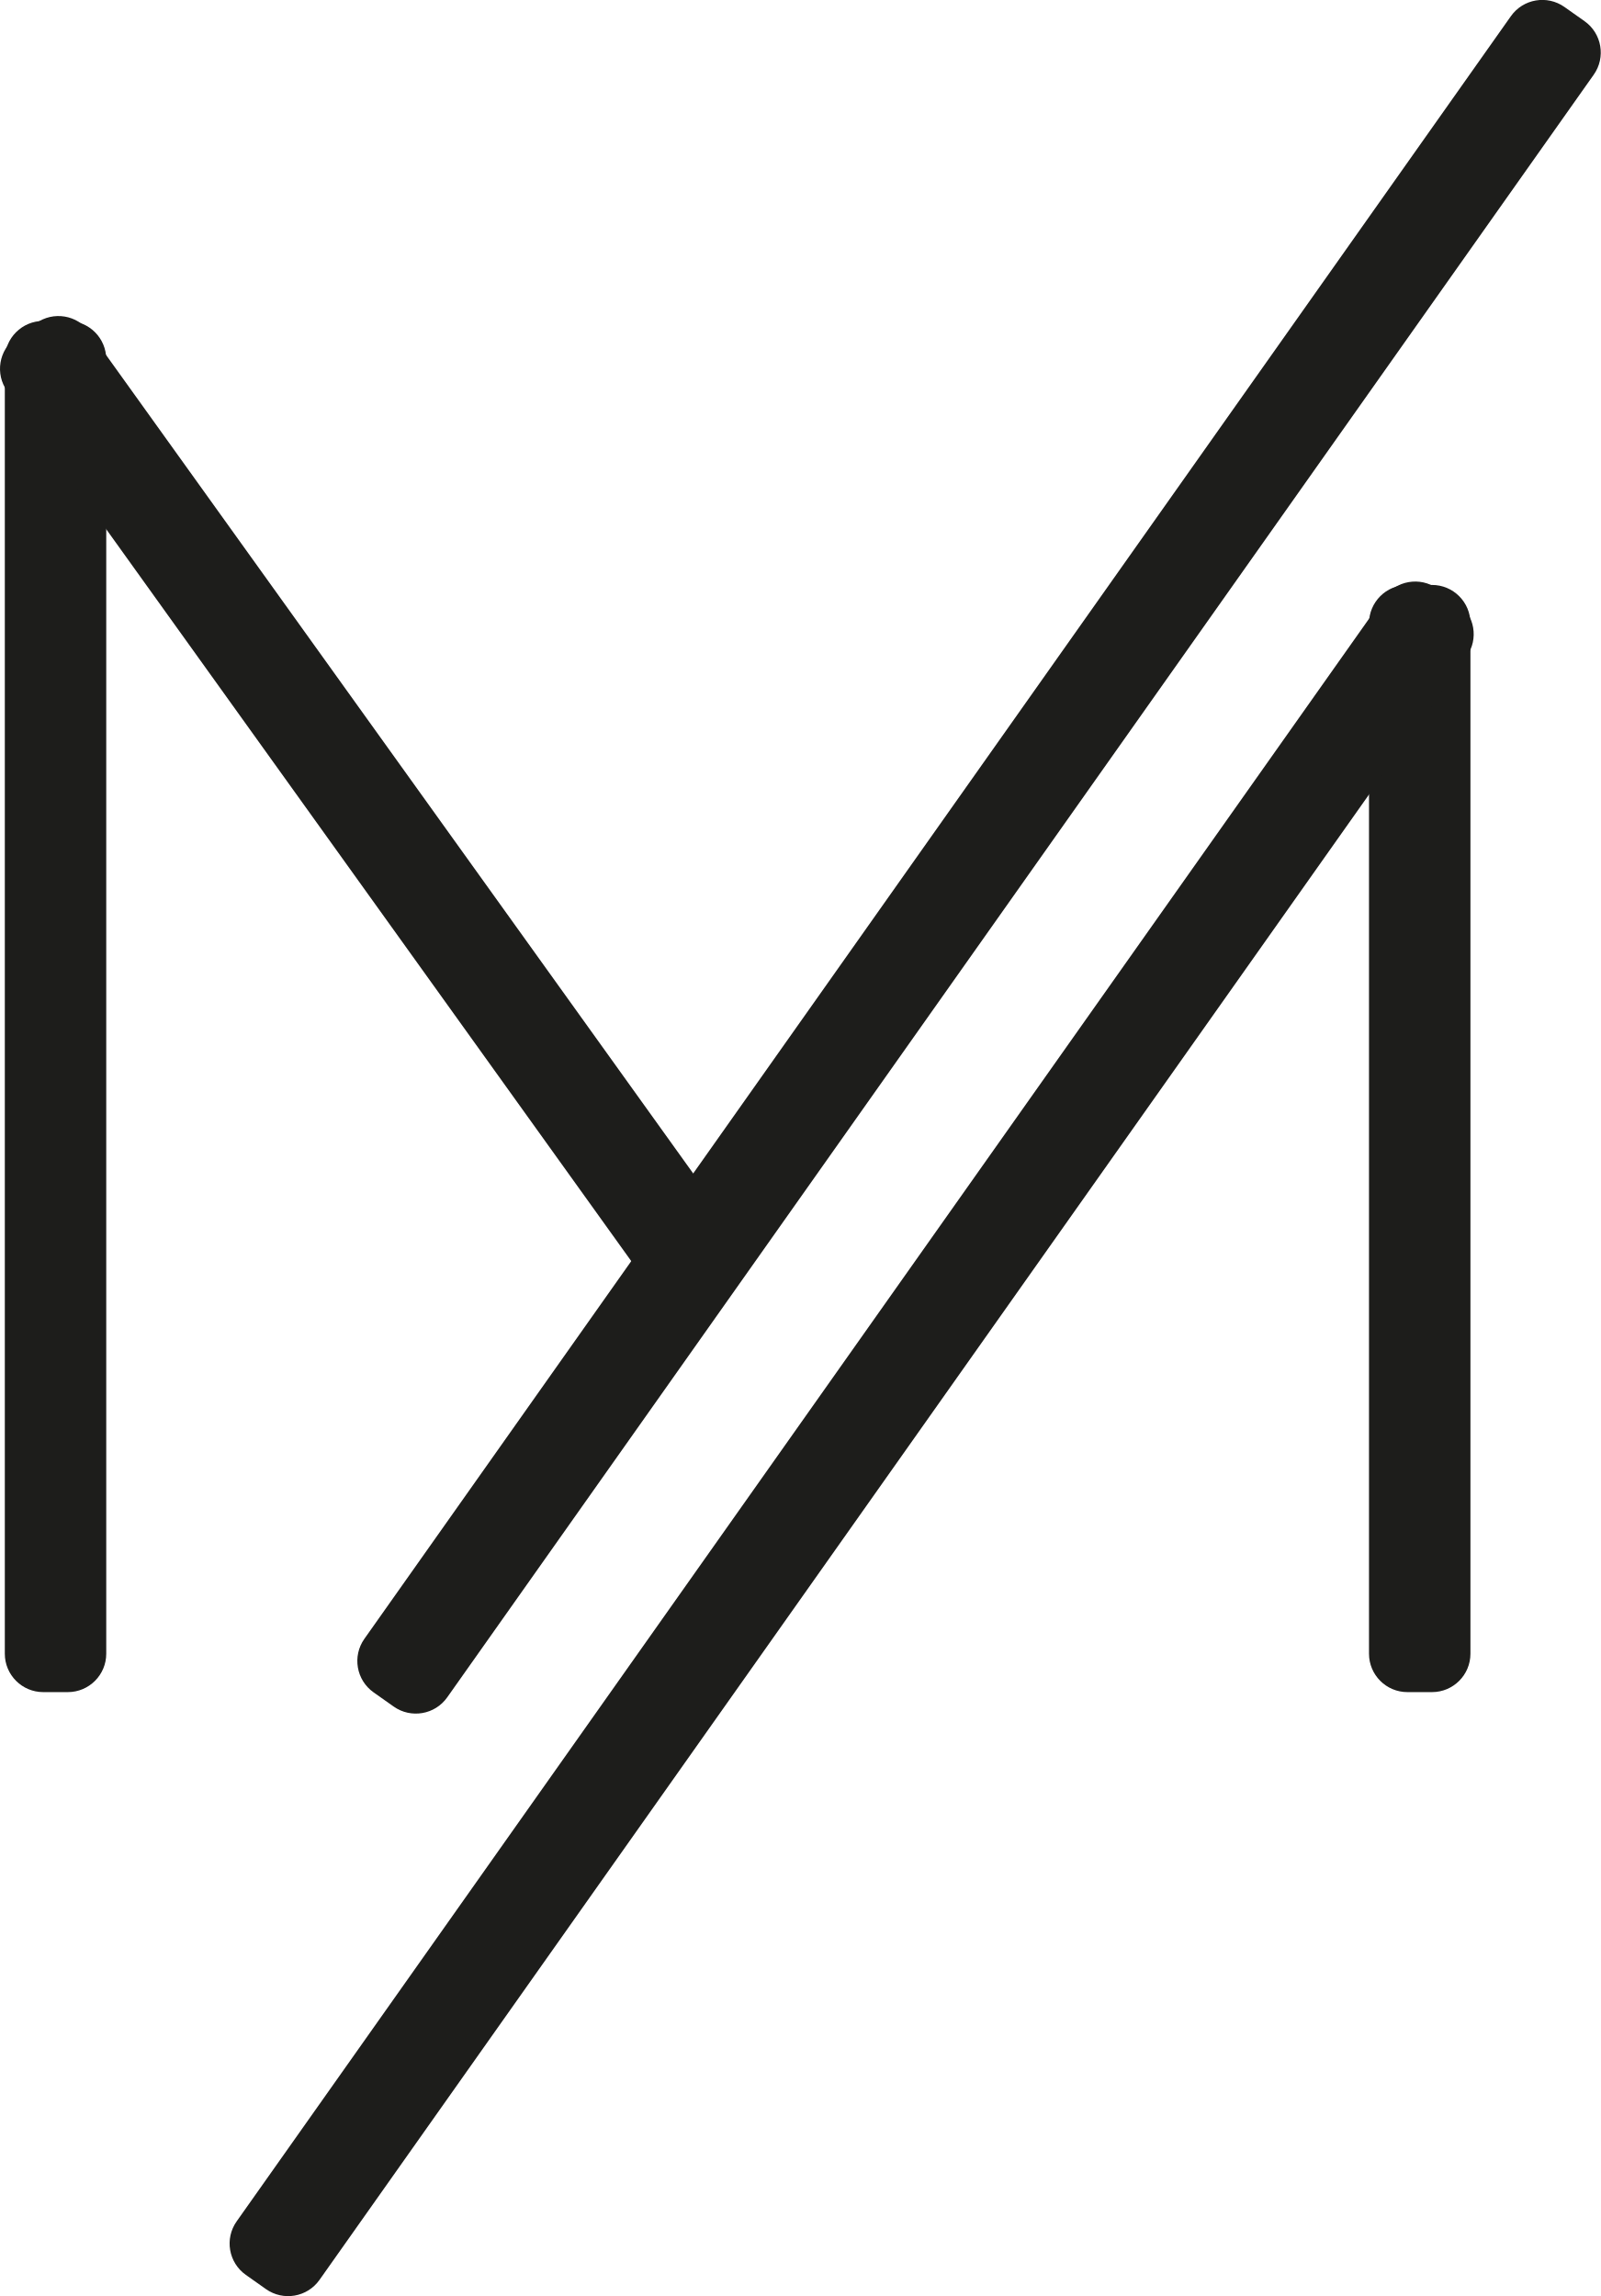
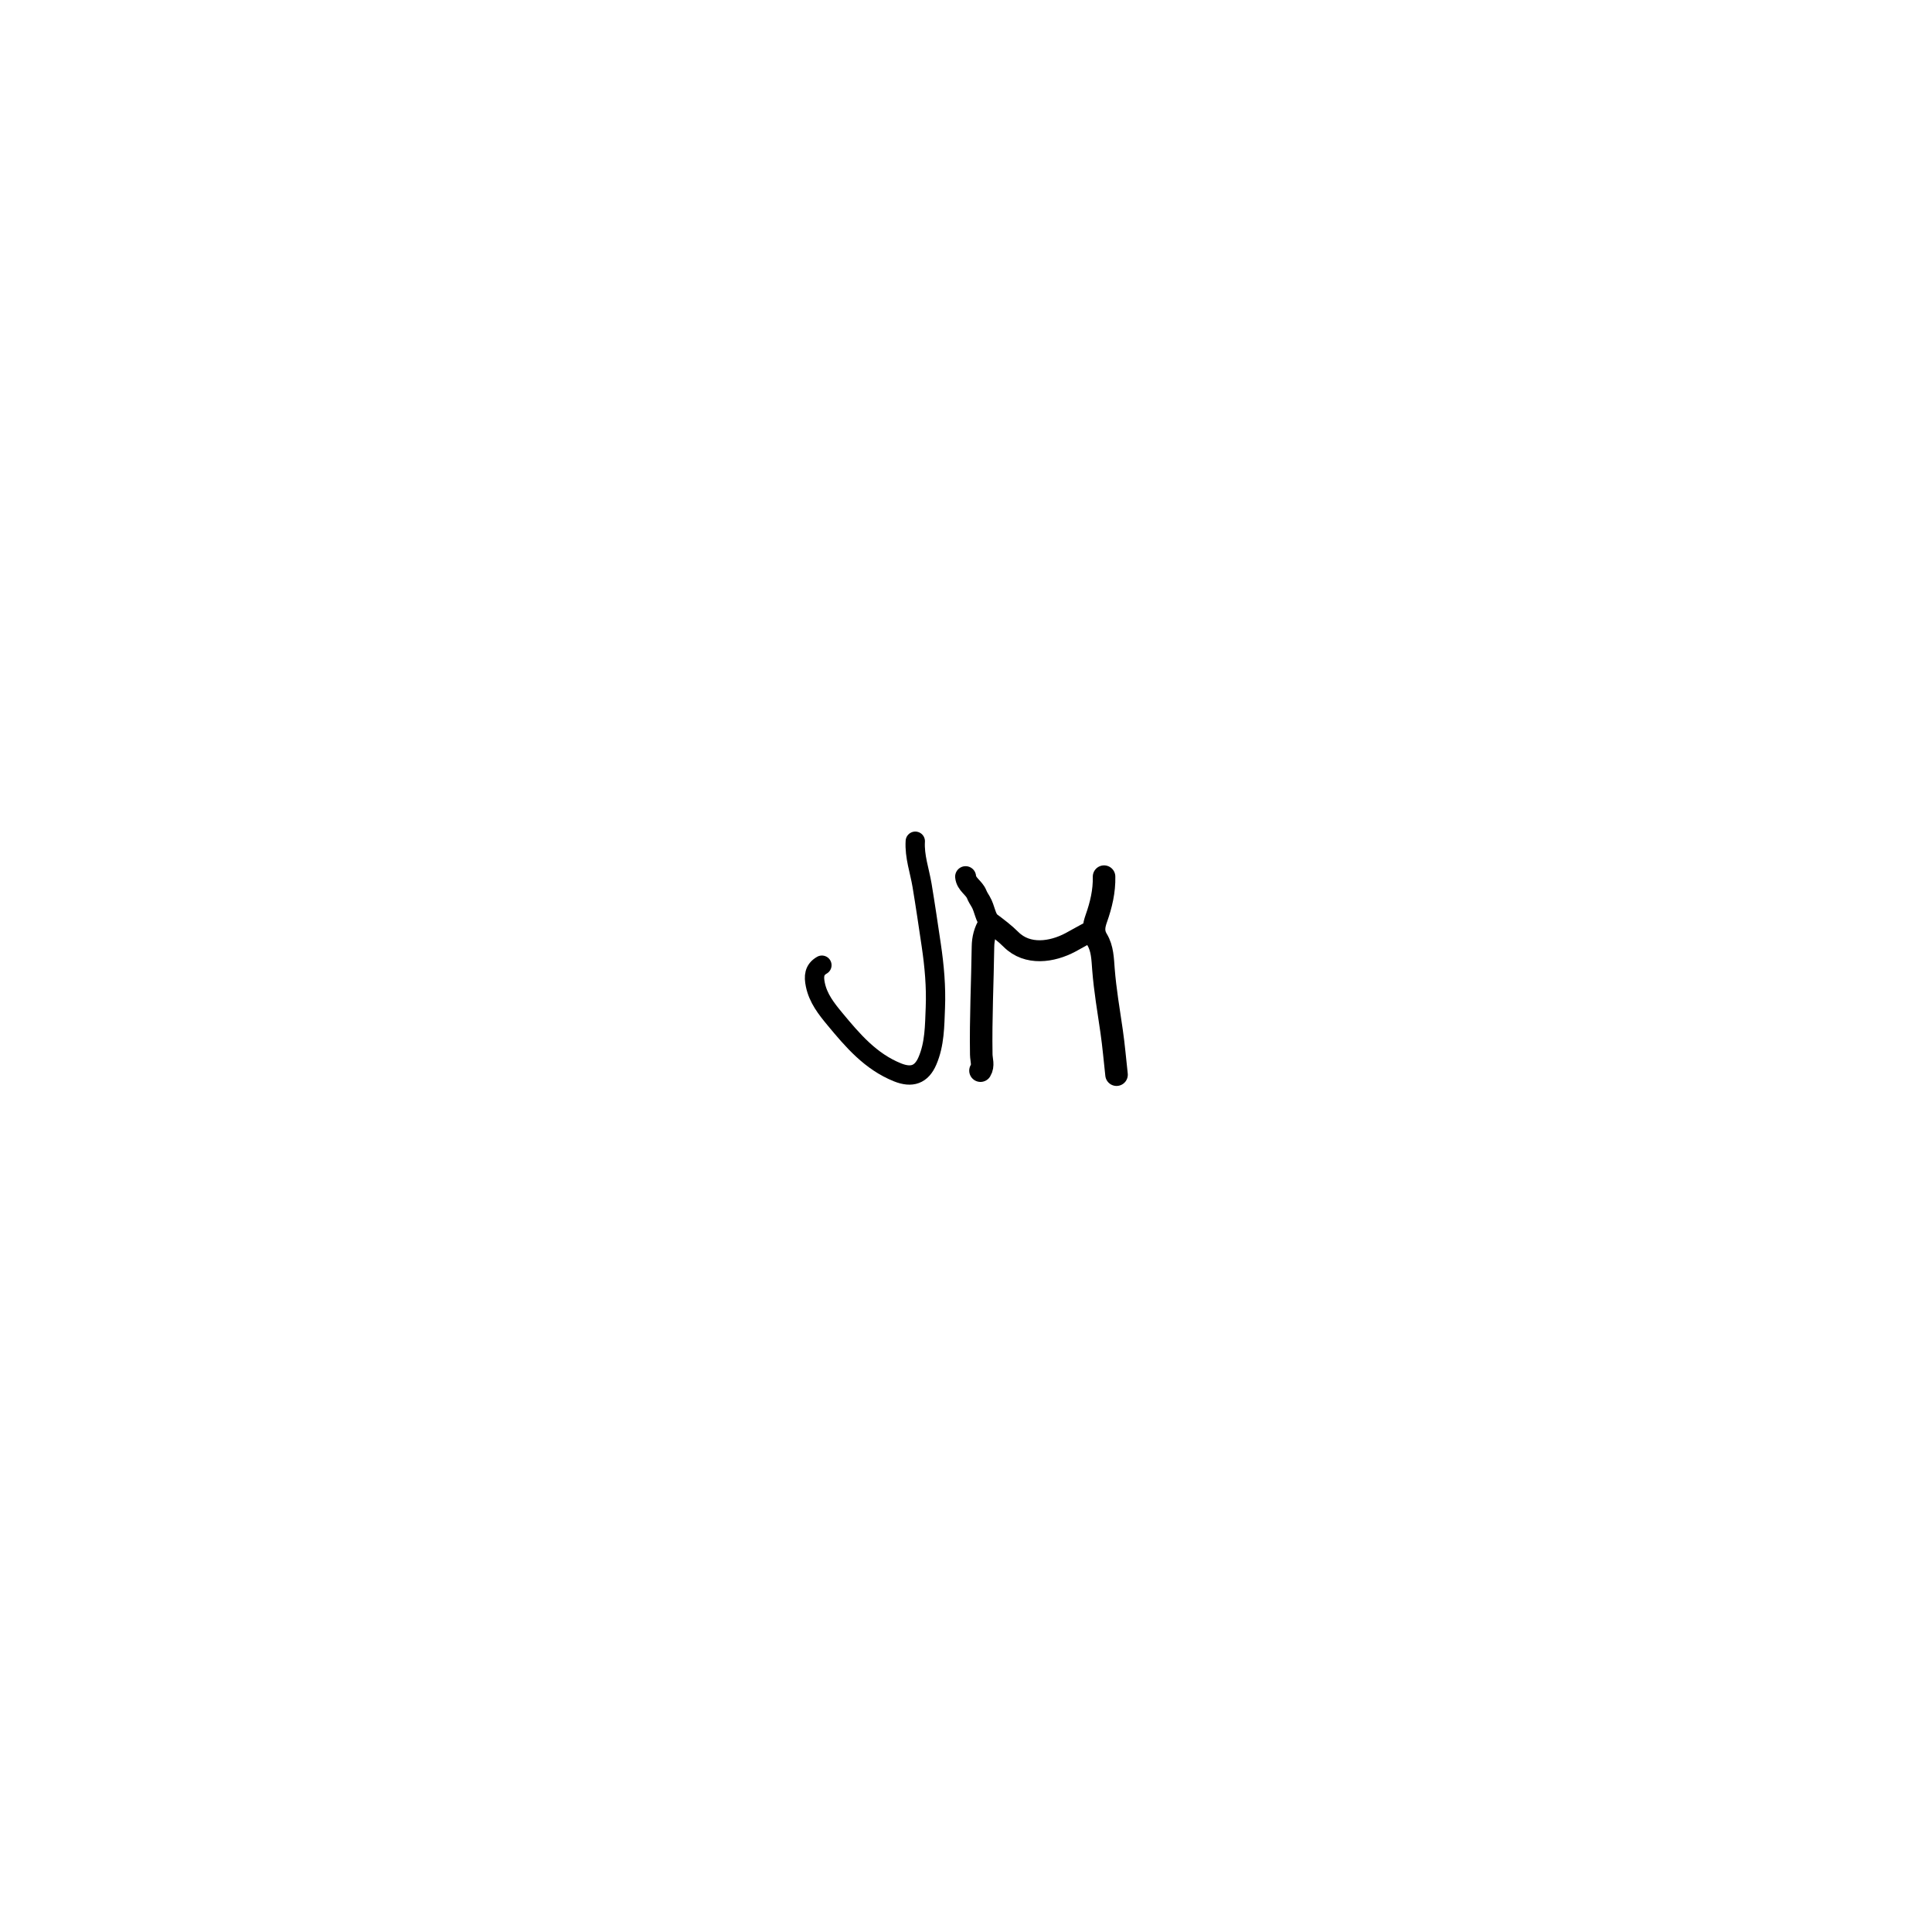
- <svg xmlns="http://www.w3.org/2000/svg" viewBox="0 0 156.24 224.13">
-   <defs>
-     <style>.cls-1{fill:#1d1d1b;}</style>
-   </defs>
-   <g id="Layer_2" data-name="Layer 2">
-     <g id="Layer_5" data-name="Layer 5">
-       <rect class="cls-1" x="0.47" y="31.33" width="9.9" height="133.85" rx="3.75" />
-       <rect class="cls-1" x="133.62" y="57.1" width="9.9" height="108.08" rx="3.75" />
-       <rect class="cls-1" x="30.39" y="21.71" width="9.9" height="112.54" rx="3.75" transform="translate(-38.83 35.21) rotate(-35.65)" />
-       <rect class="cls-1" x="90.6" y="-17.08" width="9.9" height="201.44" rx="3.75" transform="translate(65.78 -39.81) rotate(35.24)" />
-       <rect class="cls-1" x="78.17" y="39.68" width="9.9" height="201.55" rx="3.75" transform="translate(96.28 -22.22) rotate(35.24)" />
-     </g>
-   </g>
+ <svg xmlns="http://www.w3.org/2000/svg" version="1.1" id="Layer_1" x="0px" y="0px" width="100%" viewBox="0 0 1200 1200" enable-background="new 0 0 1200 1200" xml:space="preserve">
+   <path fill="none" opacity="1" stroke="#000000" stroke-linecap="round" stroke-linejoin="round" stroke-width="12" d=" M568.5,522.5   C567.918,531.945 571.204,540.847 572.721,549.963   C574.771,562.292 576.579,574.658 578.413,587.013   C580.328,599.911 581.504,612.926 580.965,625.999   C580.505,637.163 580.587,648.434 576.01,659.004   C572.317,667.532 566.296,669.593 557.475,666.063   C540.738,659.365 529.576,646.218 518.569,632.943   C513.304,626.591 508.137,620.072 506.407,611.519   C505.384,606.462 505.579,602.304 510.5,599.5  " />
+   <path fill="none" opacity="1" stroke="#000000" stroke-linecap="round" stroke-linejoin="round" stroke-width="14" d=" M685.75,544.5   C685.961,553.494 683.903,562.101 680.938,570.478   C679.332,575.016 678.647,579.046 681.4,583.561   C684.788,589.118 684.886,595.764 685.371,602.01   C686.376,614.952 688.584,627.697 690.442,640.508   C691.742,649.465 692.5,658.5 693.5,667.5  " />
+   <path fill="none" opacity="1" stroke="#000000" stroke-linecap="round" stroke-linejoin="round" stroke-width="13" d=" M599.75,544.5   C600.177,549.286 604.983,551.334 606.621,555.452   C607.221,556.963 608.178,558.513 609.064,559.961   C611.672,564.221 612.029,570.599 615.323,573.069   C619.719,576.365 624.091,579.653 627.975,583.526   C638.197,593.719 653.526,591.382 664.901,585.314   C669.424,582.9 673.854,580.237 678.5,578  " />
+   <path fill="none" opacity="1" stroke="#000000" stroke-linecap="round" stroke-linejoin="round" stroke-width="14" d=" M614.5,574   C611.784,578.271 610.615,583.059 610.546,588.001   C610.236,610.334 609.103,632.655 609.481,655   C609.538,658.336 610.983,661.758 609,665  " />
</svg>
